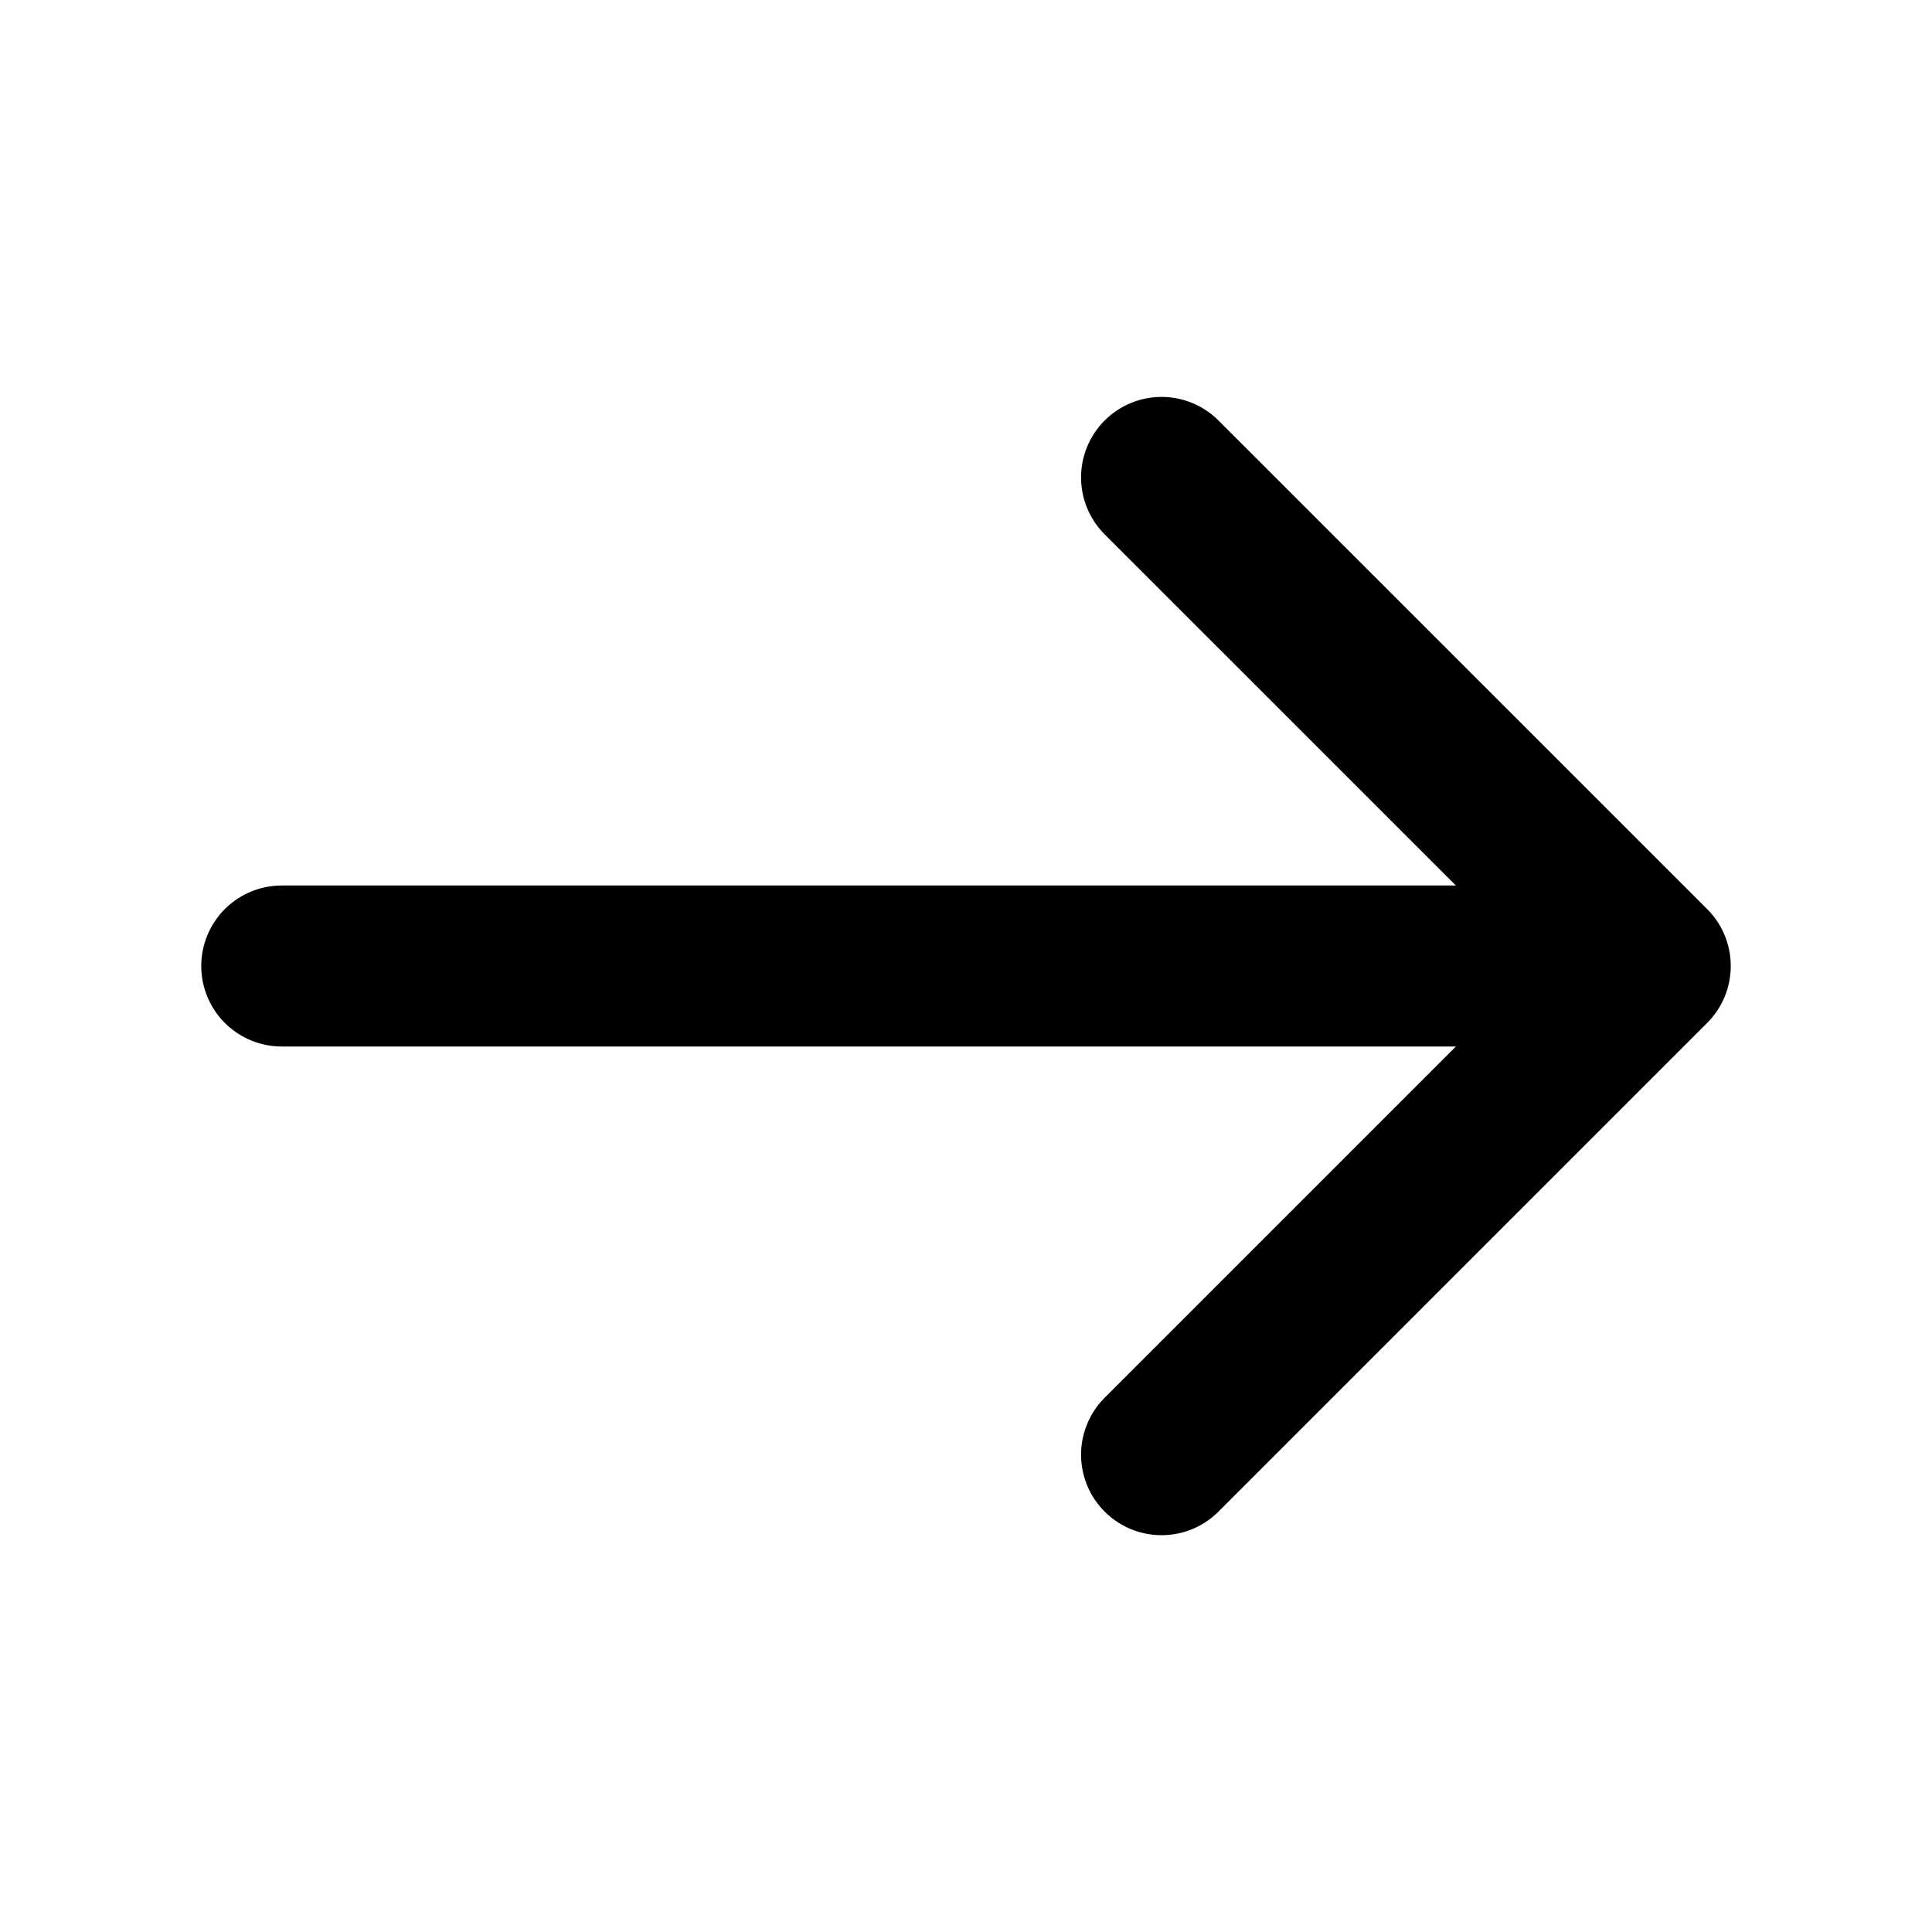
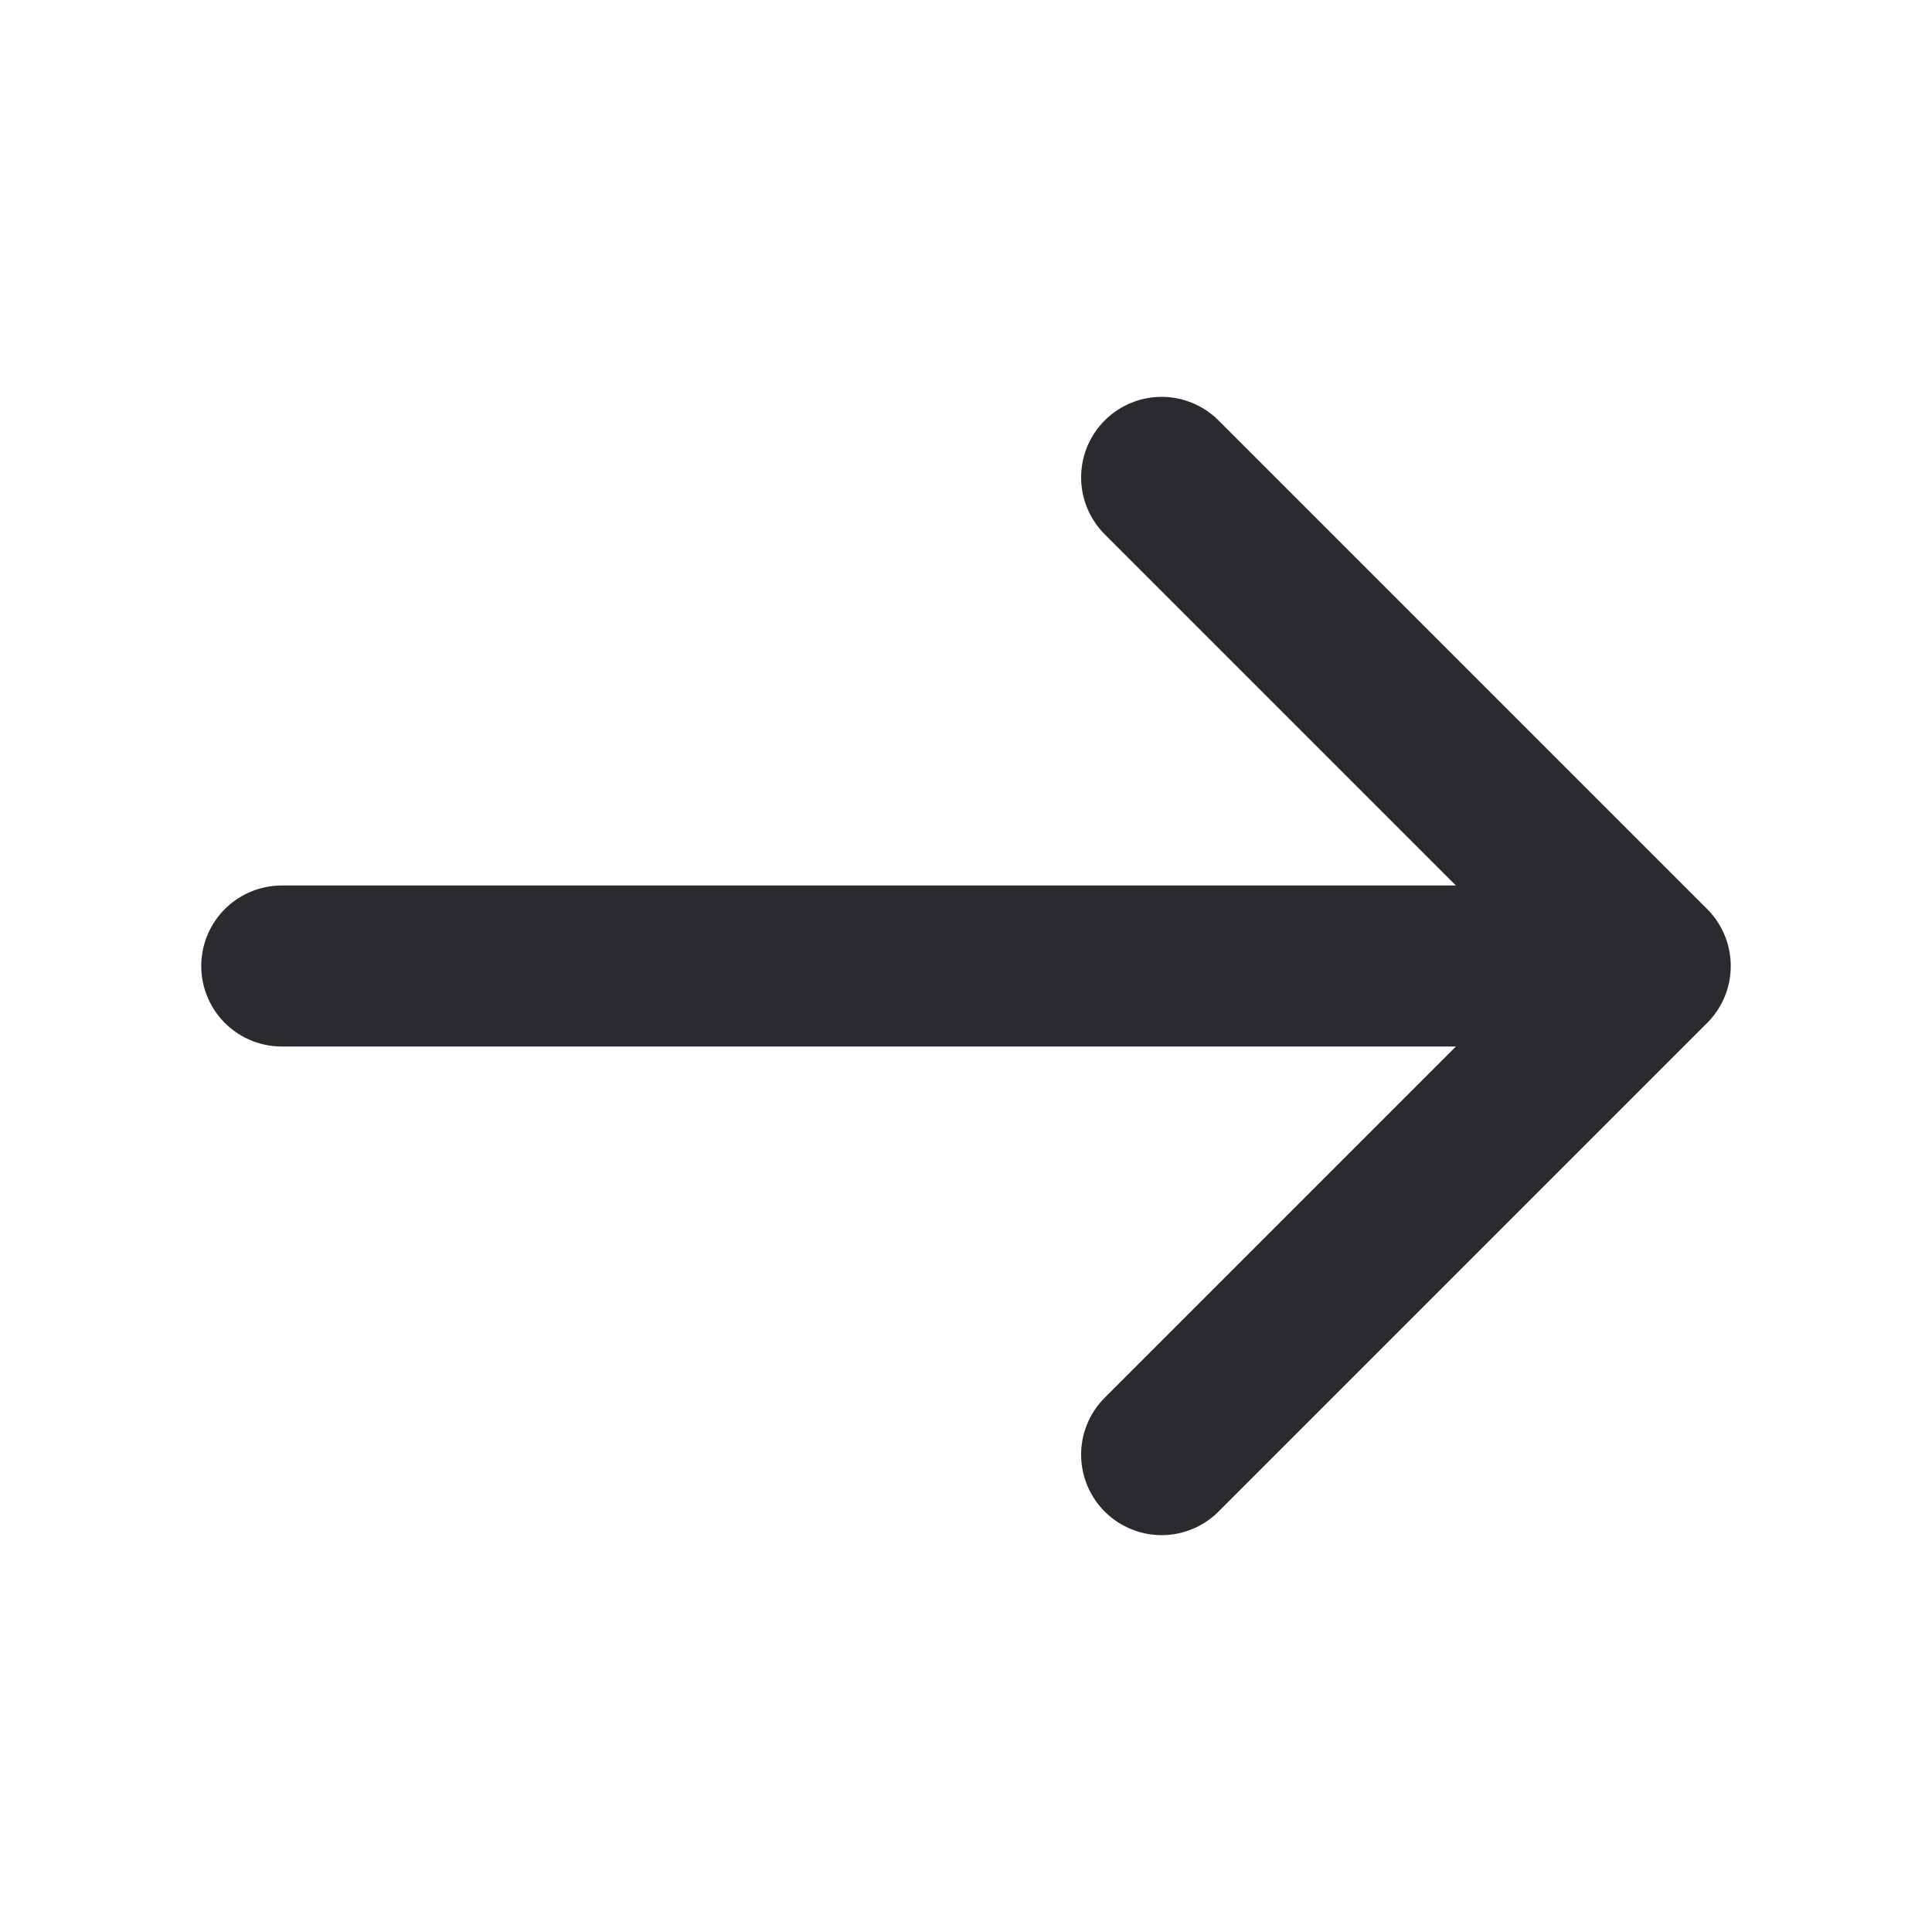
- <svg xmlns="http://www.w3.org/2000/svg" width="18" height="18" viewBox="0 0 18 18" fill="none">
-   <path d="M10.822 4.448 15.375 9l-4.553 4.553" stroke="currentColor" stroke-width="1.5" stroke-linecap="round" stroke-linejoin="round" />
-   <path d="M2.625 9h12.623" stroke="currentColor" stroke-width="1.5" stroke-linecap="round" stroke-linejoin="round" />
+ <svg xmlns="http://www.w3.org/2000/svg" width="24" height="24" viewBox="0 0 24 24" fill="none">
+   <g id="arrow-right">
+     <path id="Vector" d="M14.43 5.93L20.5 12L14.43 18.07" stroke="#2A2B2E" stroke-width="2" stroke-miterlimit="10" stroke-linecap="round" stroke-linejoin="round" />
+     <path id="Vector_2" d="M3.5 12H20.33" stroke="#2A2B2E" stroke-width="2" stroke-miterlimit="10" stroke-linecap="round" stroke-linejoin="round" />
+   </g>
</svg>
